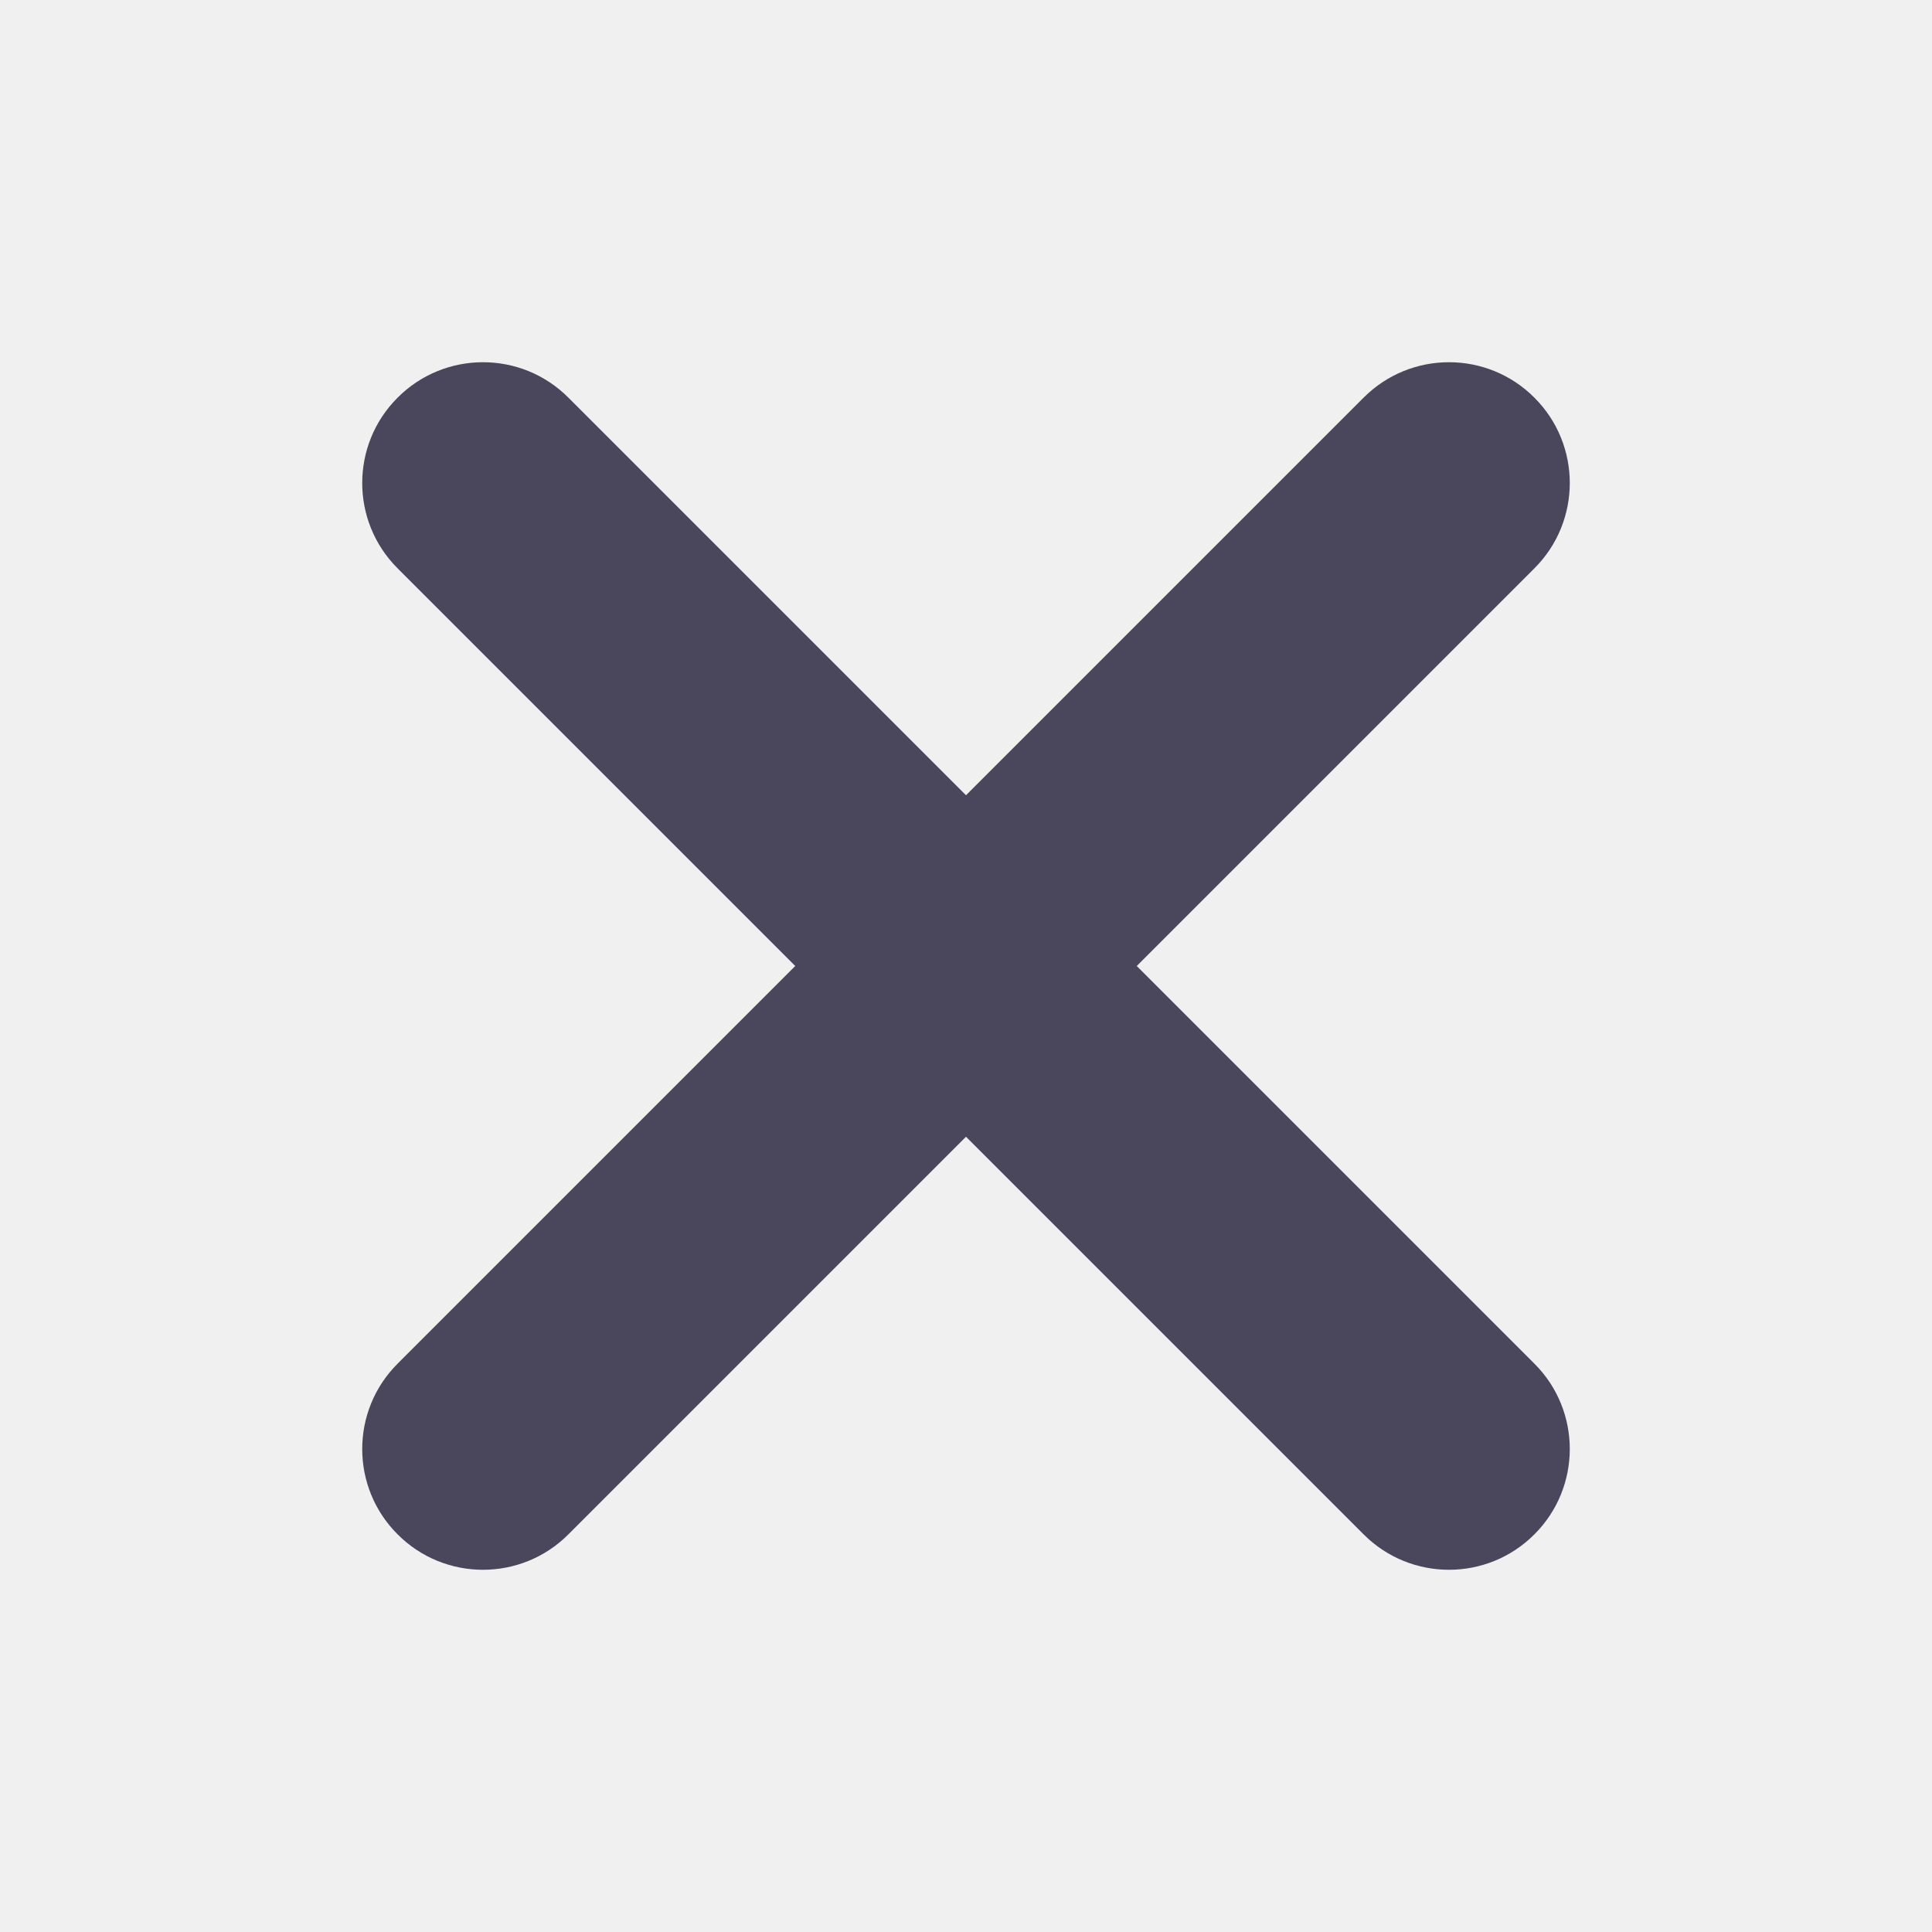
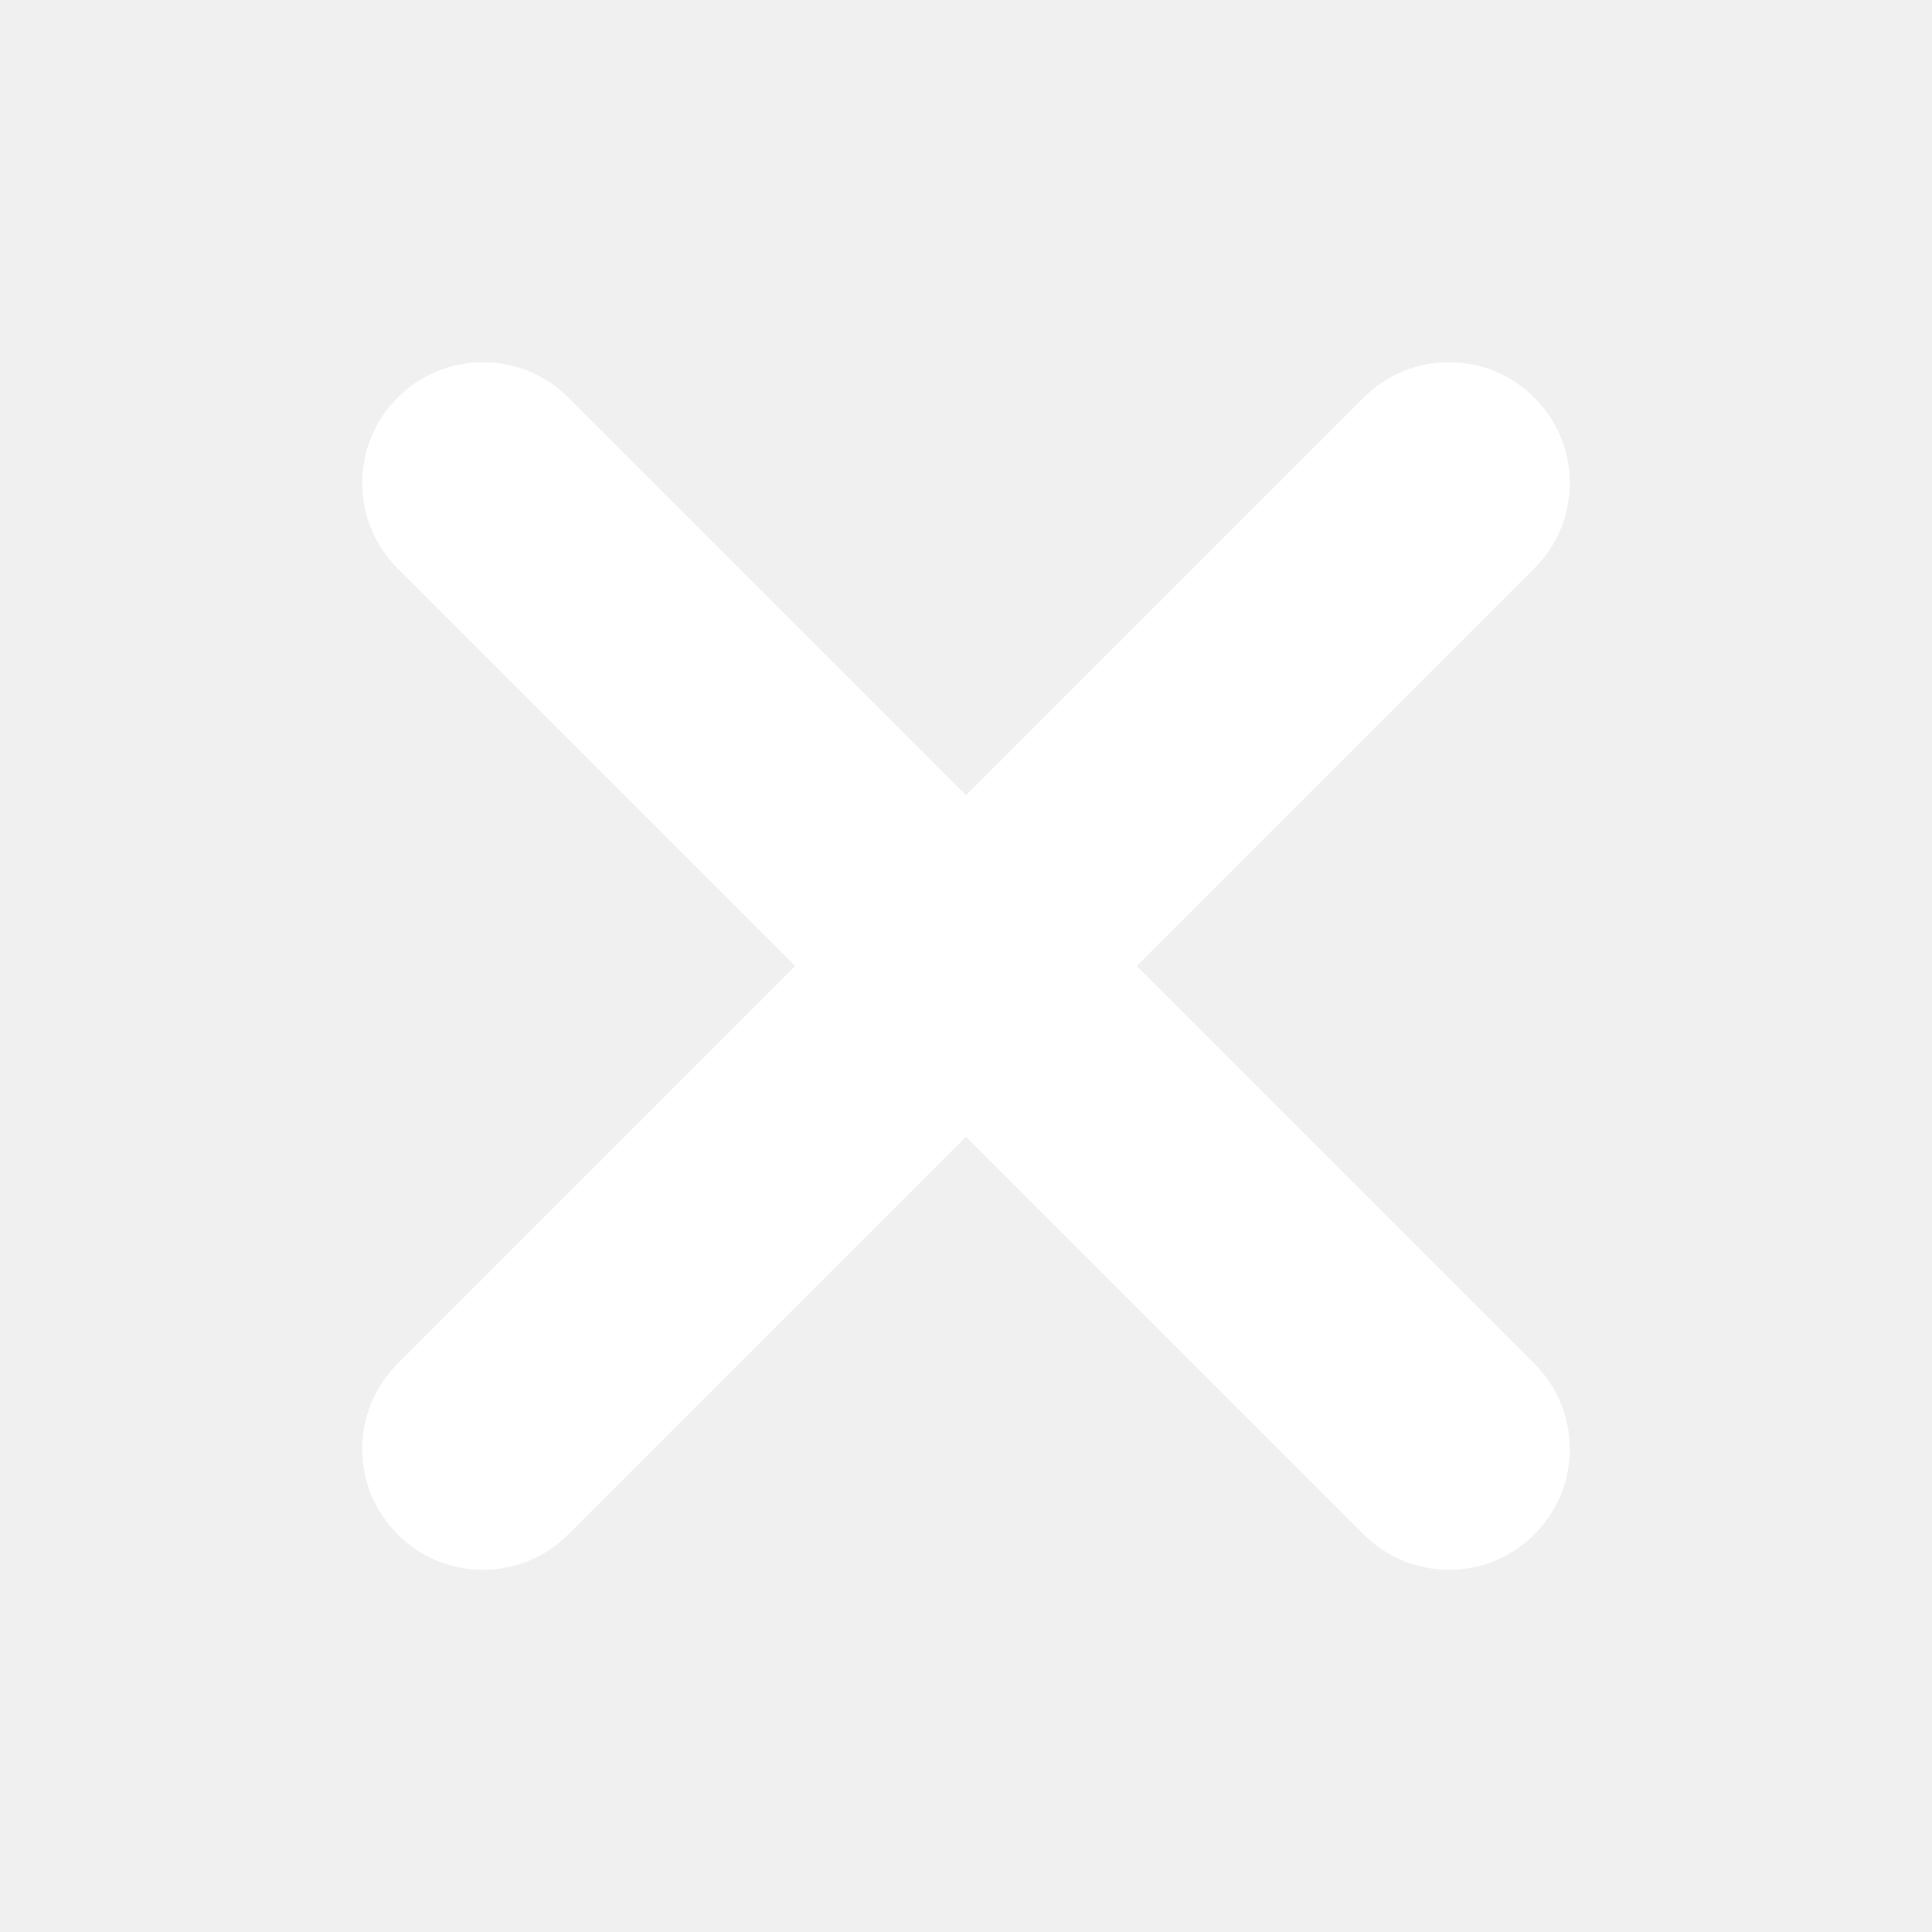
<svg xmlns="http://www.w3.org/2000/svg" width="16" height="16" viewBox="0 0 16 16" fill="none">
-   <path fill-rule="evenodd" clip-rule="evenodd" d="M3.293 3.293C3.683 2.902 4.317 2.902 4.707 3.293L12.707 11.293C13.098 11.683 13.098 12.317 12.707 12.707C12.317 13.098 11.683 13.098 11.293 12.707L3.293 4.707C2.902 4.317 2.902 3.683 3.293 3.293Z" fill="#4a465c" />
-   <path fill-rule="evenodd" clip-rule="evenodd" d="M12.707 3.293C12.317 2.902 11.683 2.902 11.293 3.293L3.293 11.293C2.902 11.683 2.902 12.317 3.293 12.707C3.683 13.098 4.317 13.098 4.707 12.707L12.707 4.707C13.098 4.317 13.098 3.683 12.707 3.293Z" fill="#4a465c" />
+   <path d="M11.293 3.293C11.683 2.902 12.317 2.902 12.707 3.293C13.098 3.683 13.098 4.317 12.707 4.707L9.414 8L12.707 11.293C13.098 11.683 13.098 12.317 12.707 12.707C12.317 13.098 11.683 13.098 11.293 12.707L8 9.414L4.707 12.707C4.317 13.098 3.683 13.098 3.293 12.707C2.902 12.317 2.902 11.683 3.293 11.293L6.586 8L3.293 4.707C2.902 4.317 2.902 3.683 3.293 3.293C3.683 2.902 4.317 2.902 4.707 3.293L8 6.586L11.293 3.293Z" fill="white" />
</svg>
